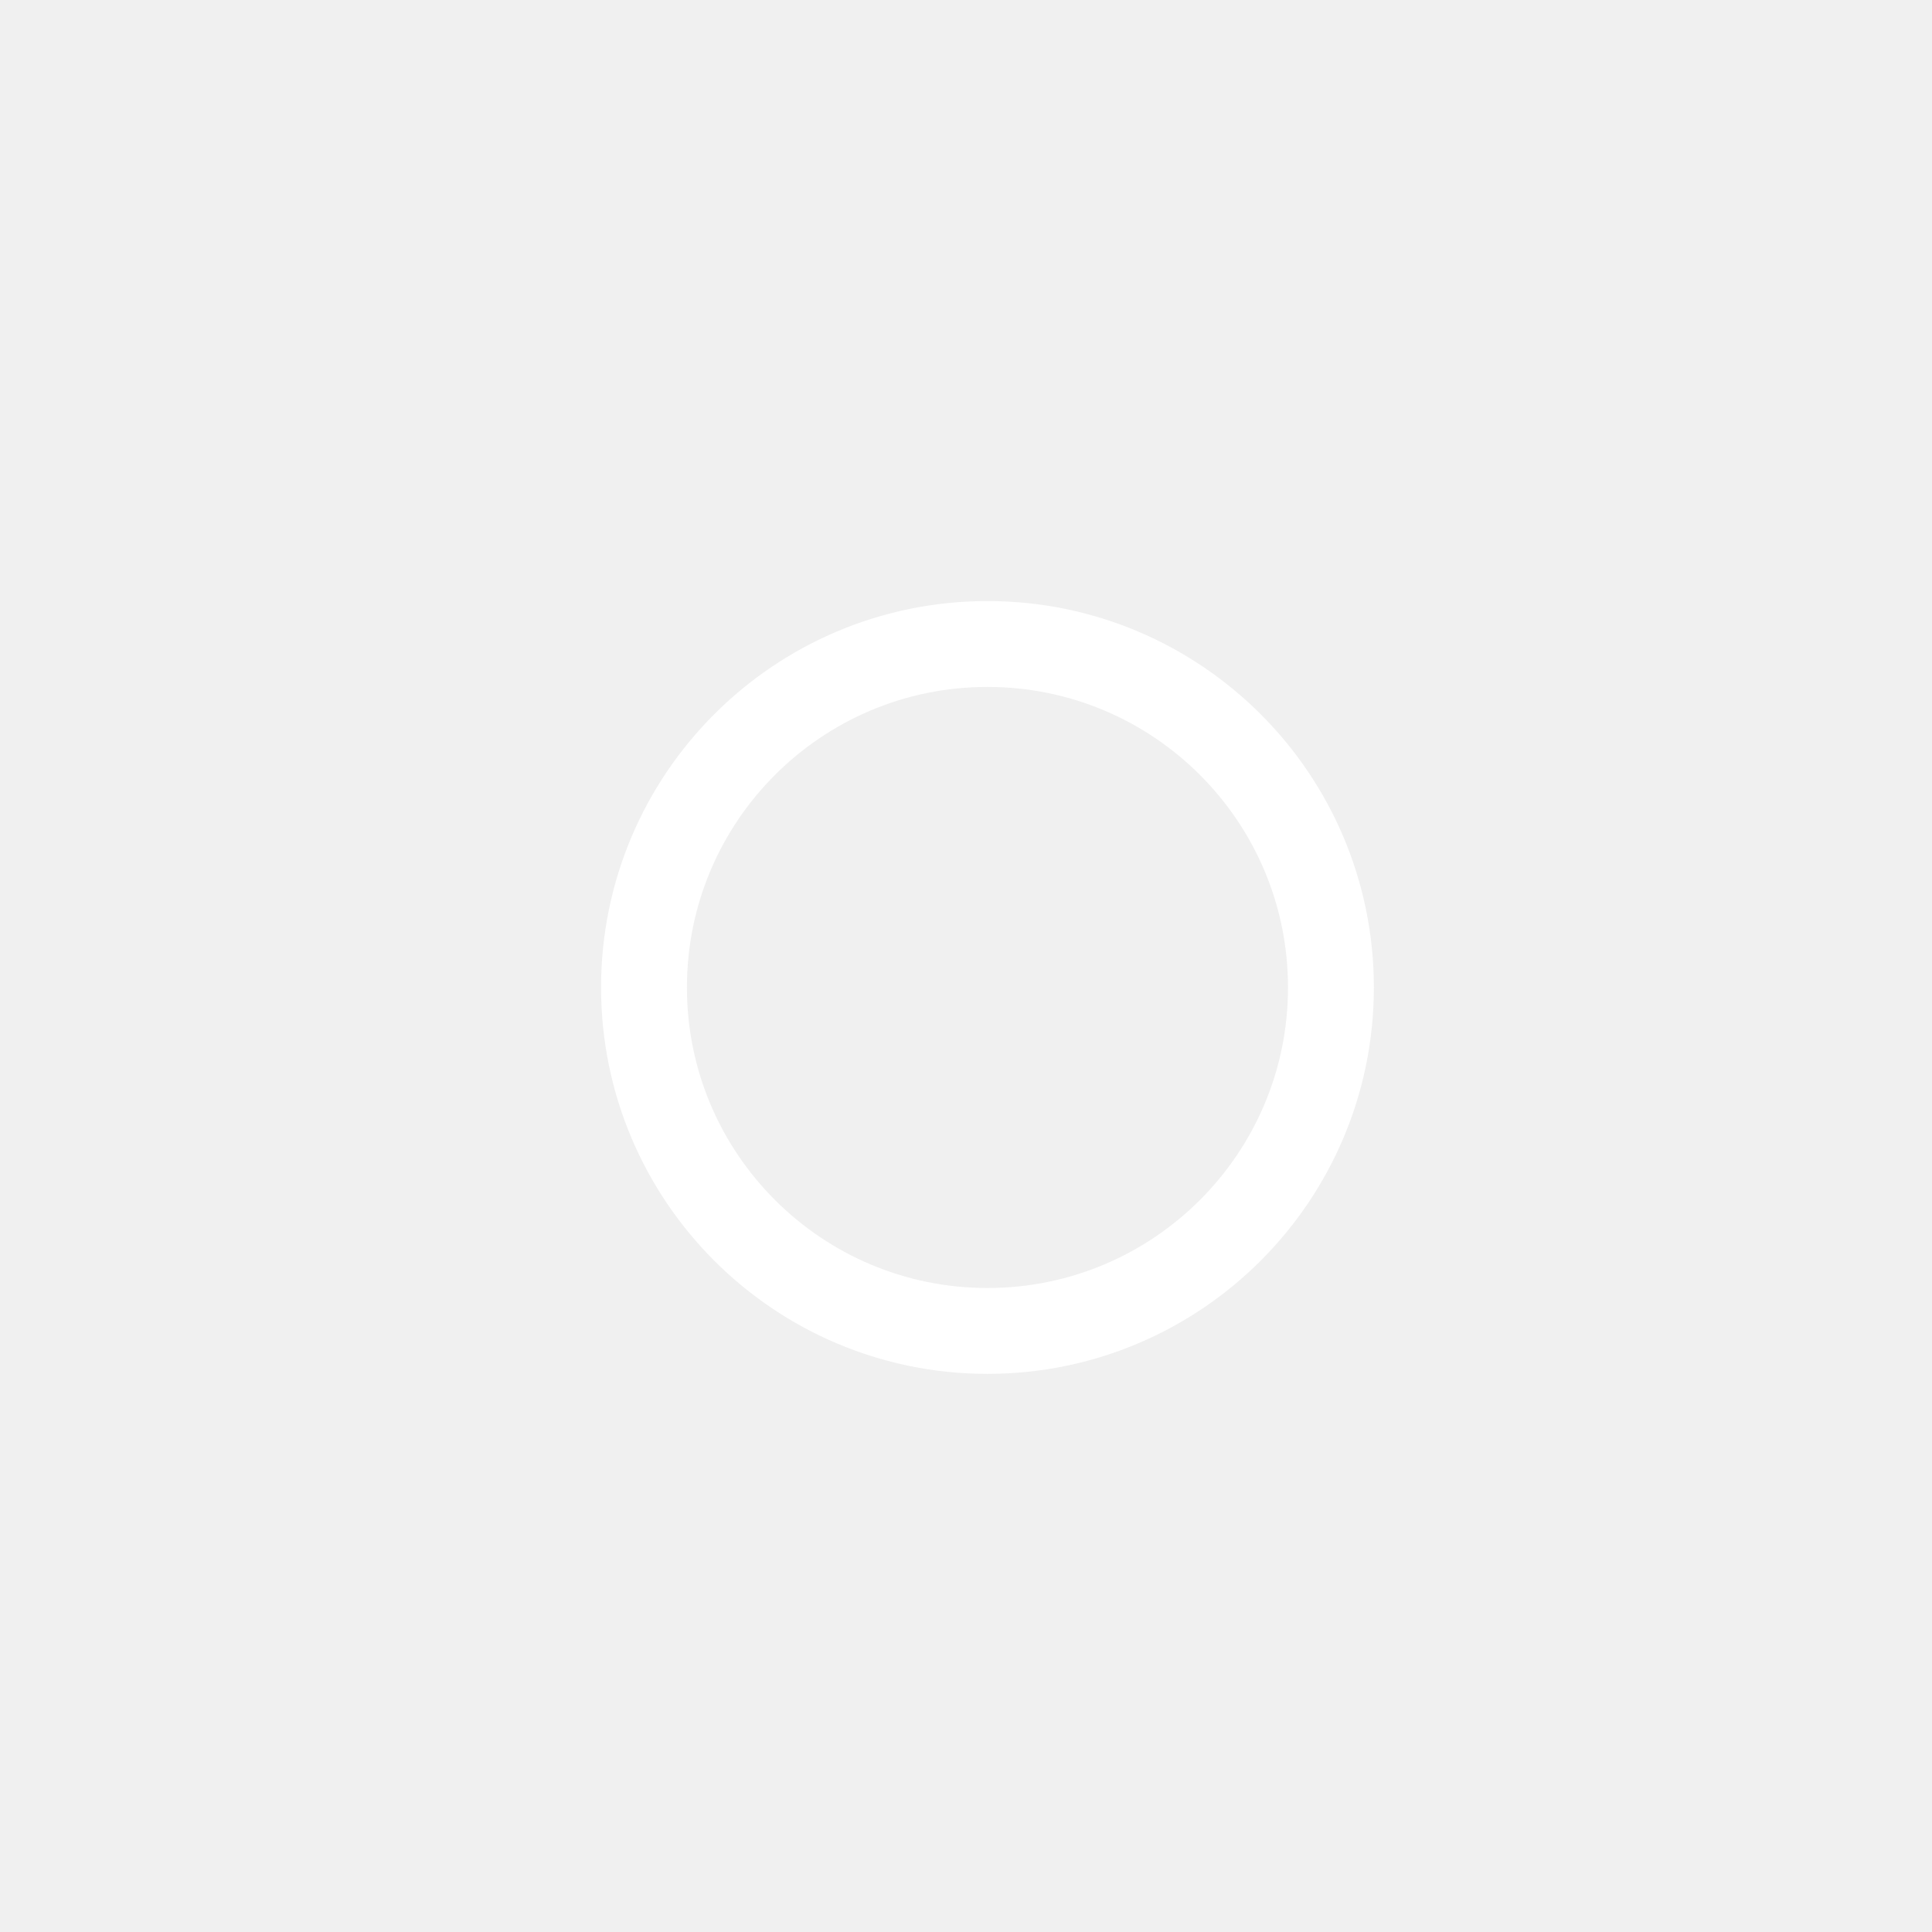
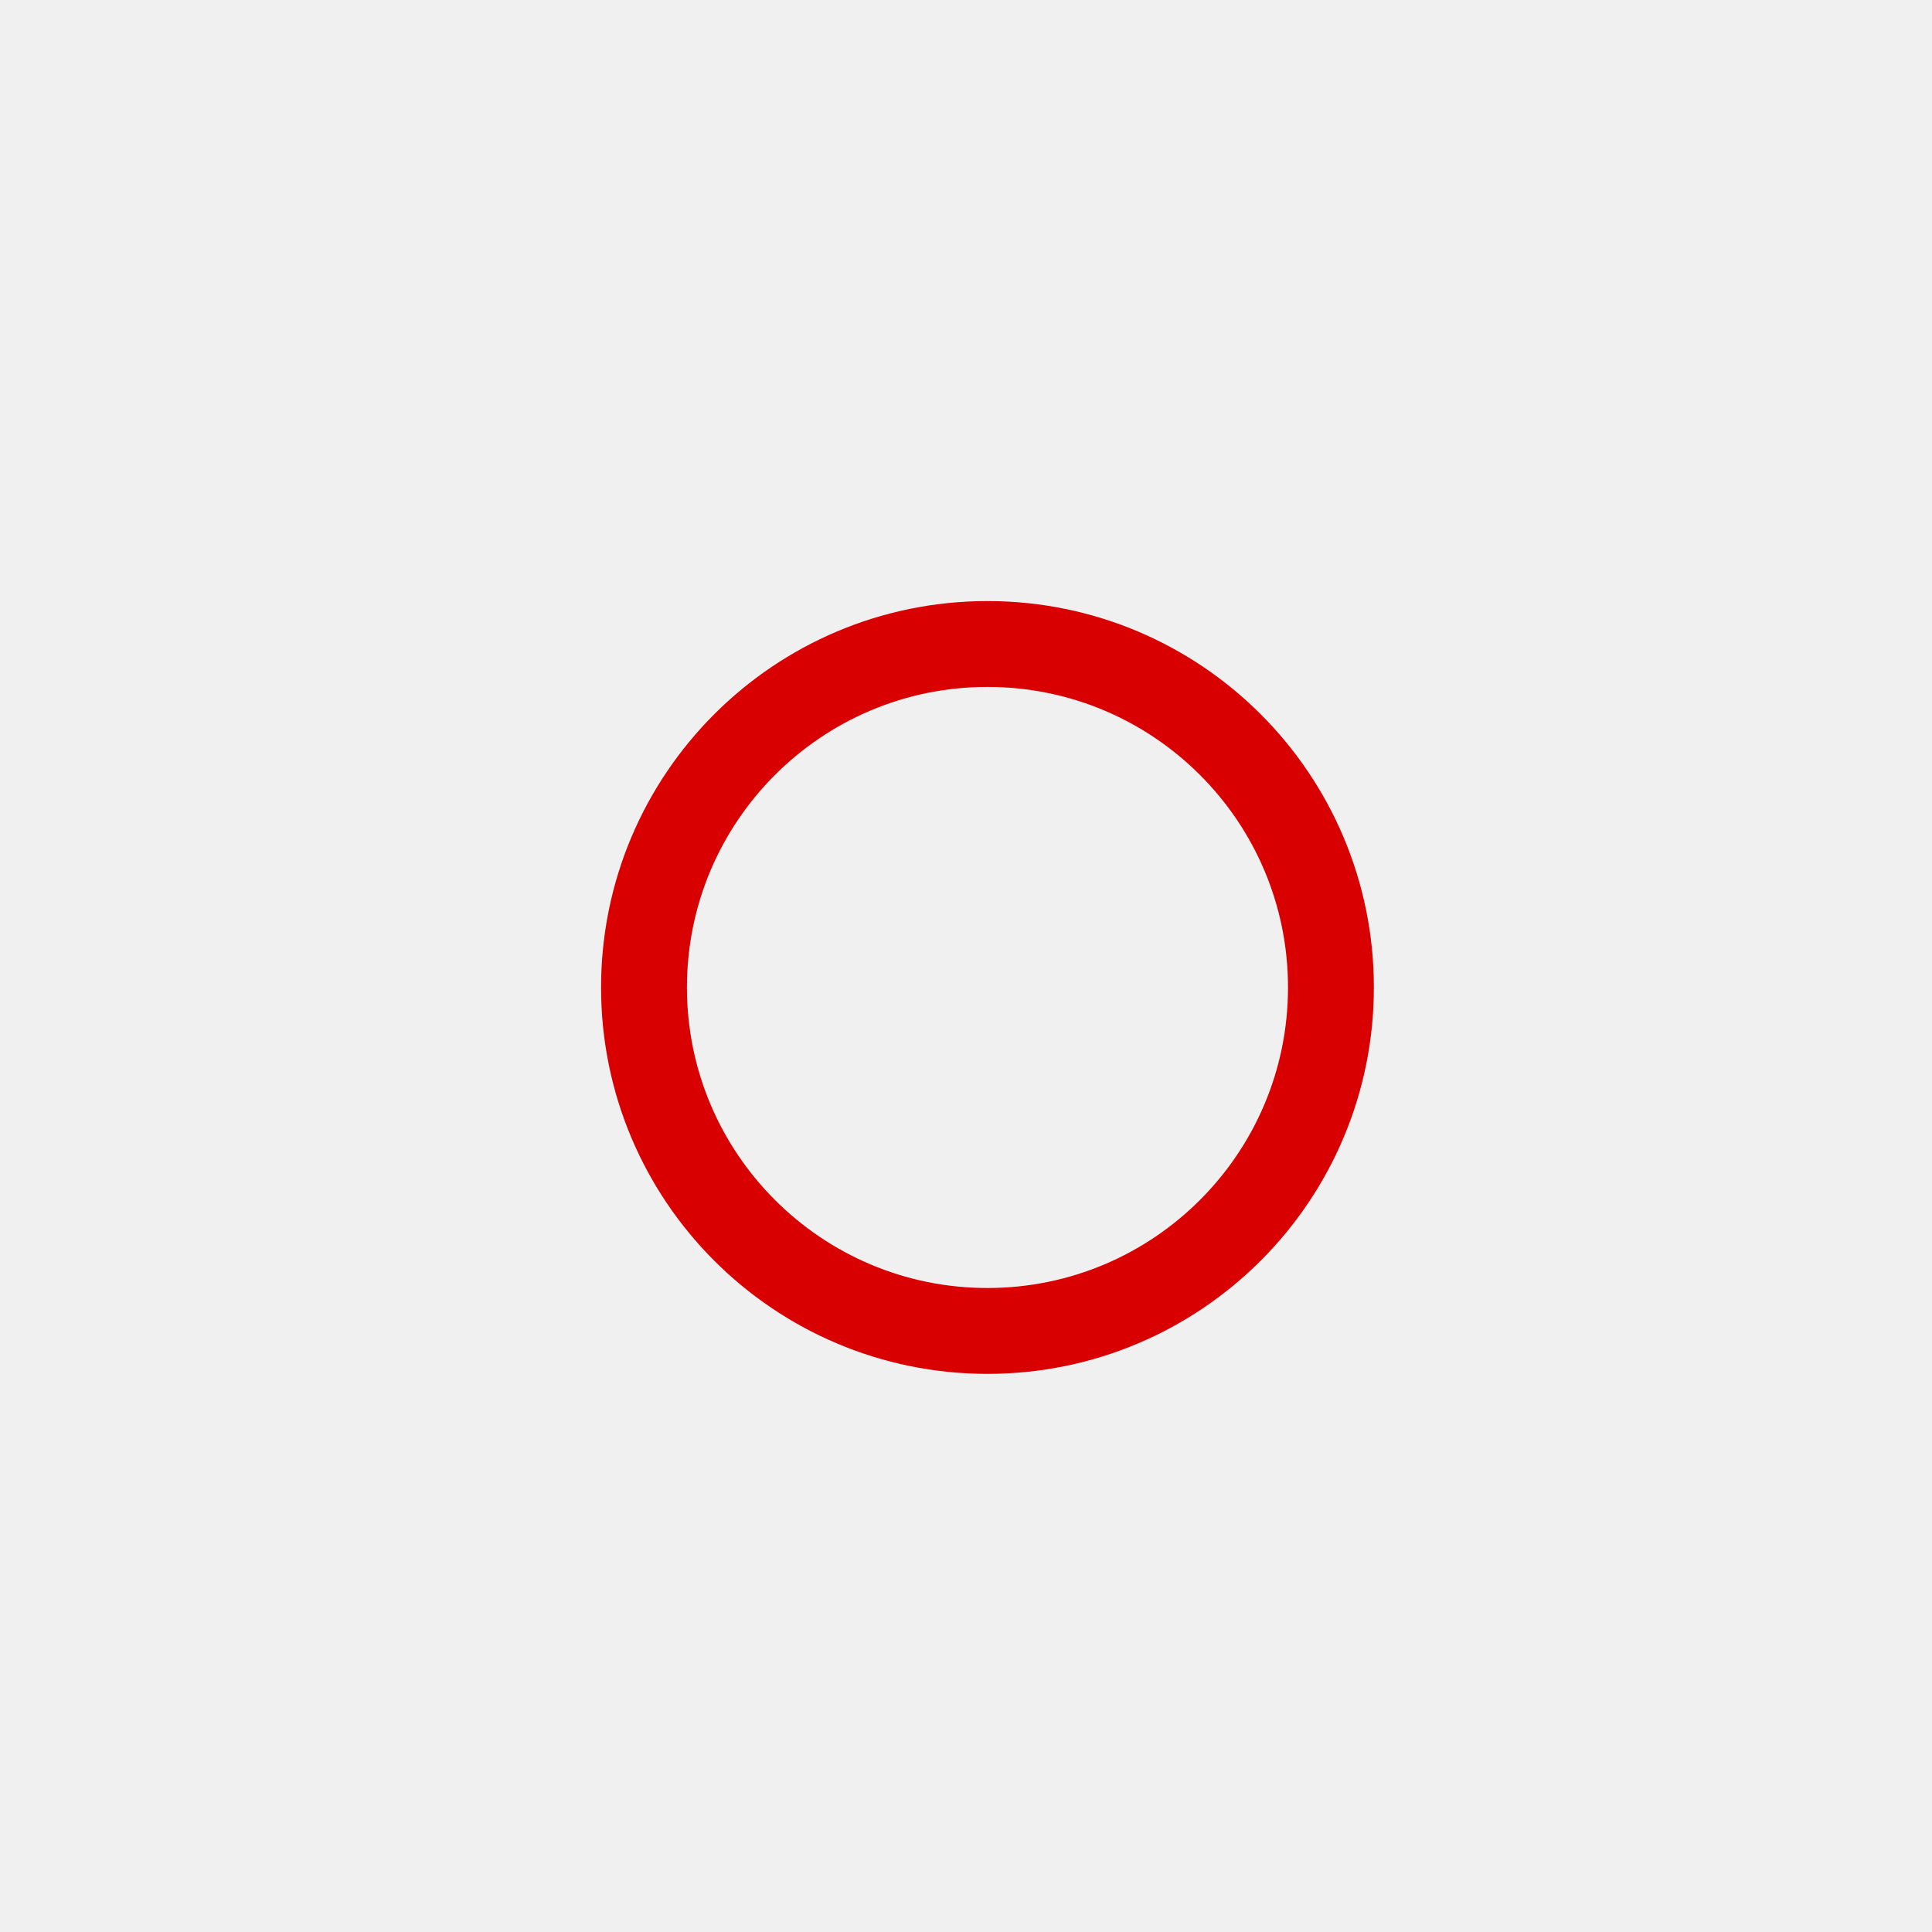
- <svg xmlns="http://www.w3.org/2000/svg" width="120" height="120" viewBox="0 0 45 45" stroke="#ffffff">
+ <svg xmlns="http://www.w3.org/2000/svg" width="120" height="120" viewBox="0 0 45 45" stroke="#d80000">
  <g fill="none" fill-rule="evenodd" transform="translate(1 1)" stroke-width="2">
    <circle cx="22" cy="22" r="6" stroke-opacity="0">
      <animate attributeName="r" begin="1.5s" dur="3s" values="6;22" calcMode="linear" repeatCount="indefinite" />
      <animate attributeName="stroke-opacity" begin="1.5s" dur="3s" values="1;0" calcMode="linear" repeatCount="indefinite" />
      <animate attributeName="stroke-width" begin="1.5s" dur="3s" values="2;0" calcMode="linear" repeatCount="indefinite" />
    </circle>
    <circle cx="22" cy="22" r="6" stroke-opacity="0">
      <animate attributeName="r" begin="3s" dur="3s" values="6;22" calcMode="linear" repeatCount="indefinite" />
      <animate attributeName="stroke-opacity" begin="3s" dur="3s" values="1;0" calcMode="linear" repeatCount="indefinite" />
      <animate attributeName="stroke-width" begin="3s" dur="3s" values="2;0" calcMode="linear" repeatCount="indefinite" />
    </circle>
    <circle cx="22" cy="22" r="8">
      <animate attributeName="r" begin="0s" dur="1.5s" values="6;1;2;3;4;5;6" calcMode="linear" repeatCount="indefinite" />
    </circle>
  </g>
</svg>
